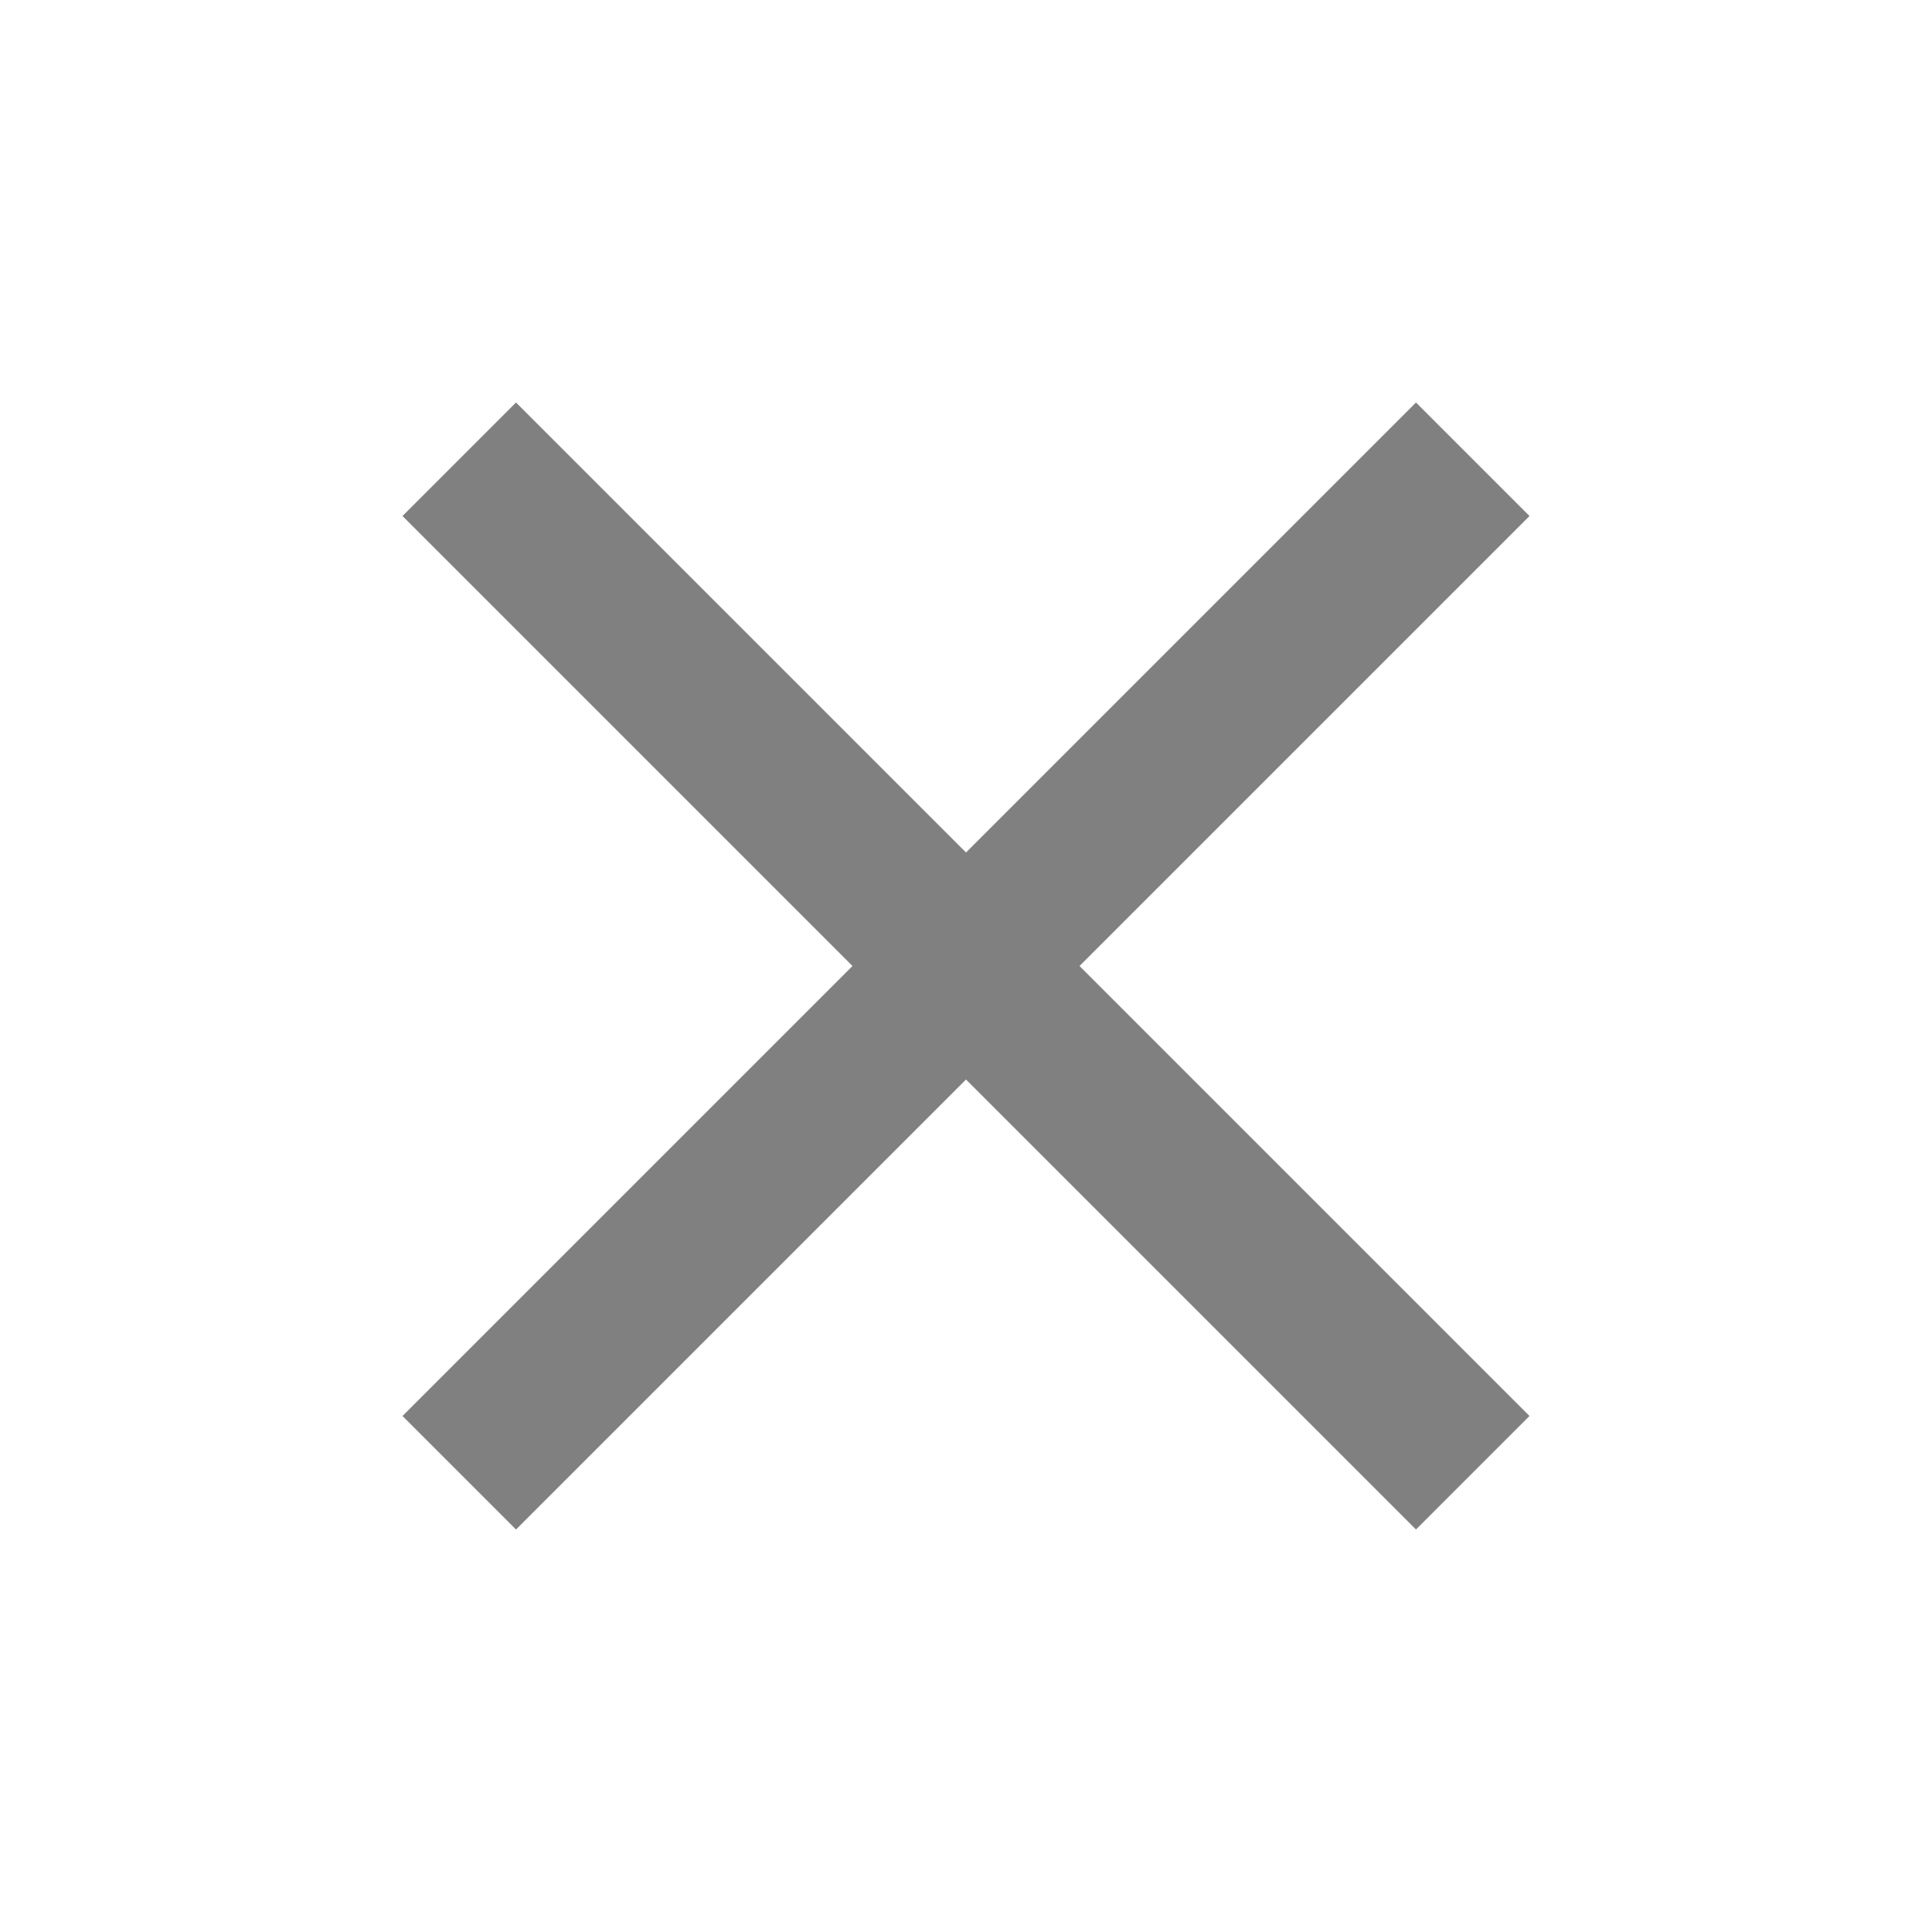
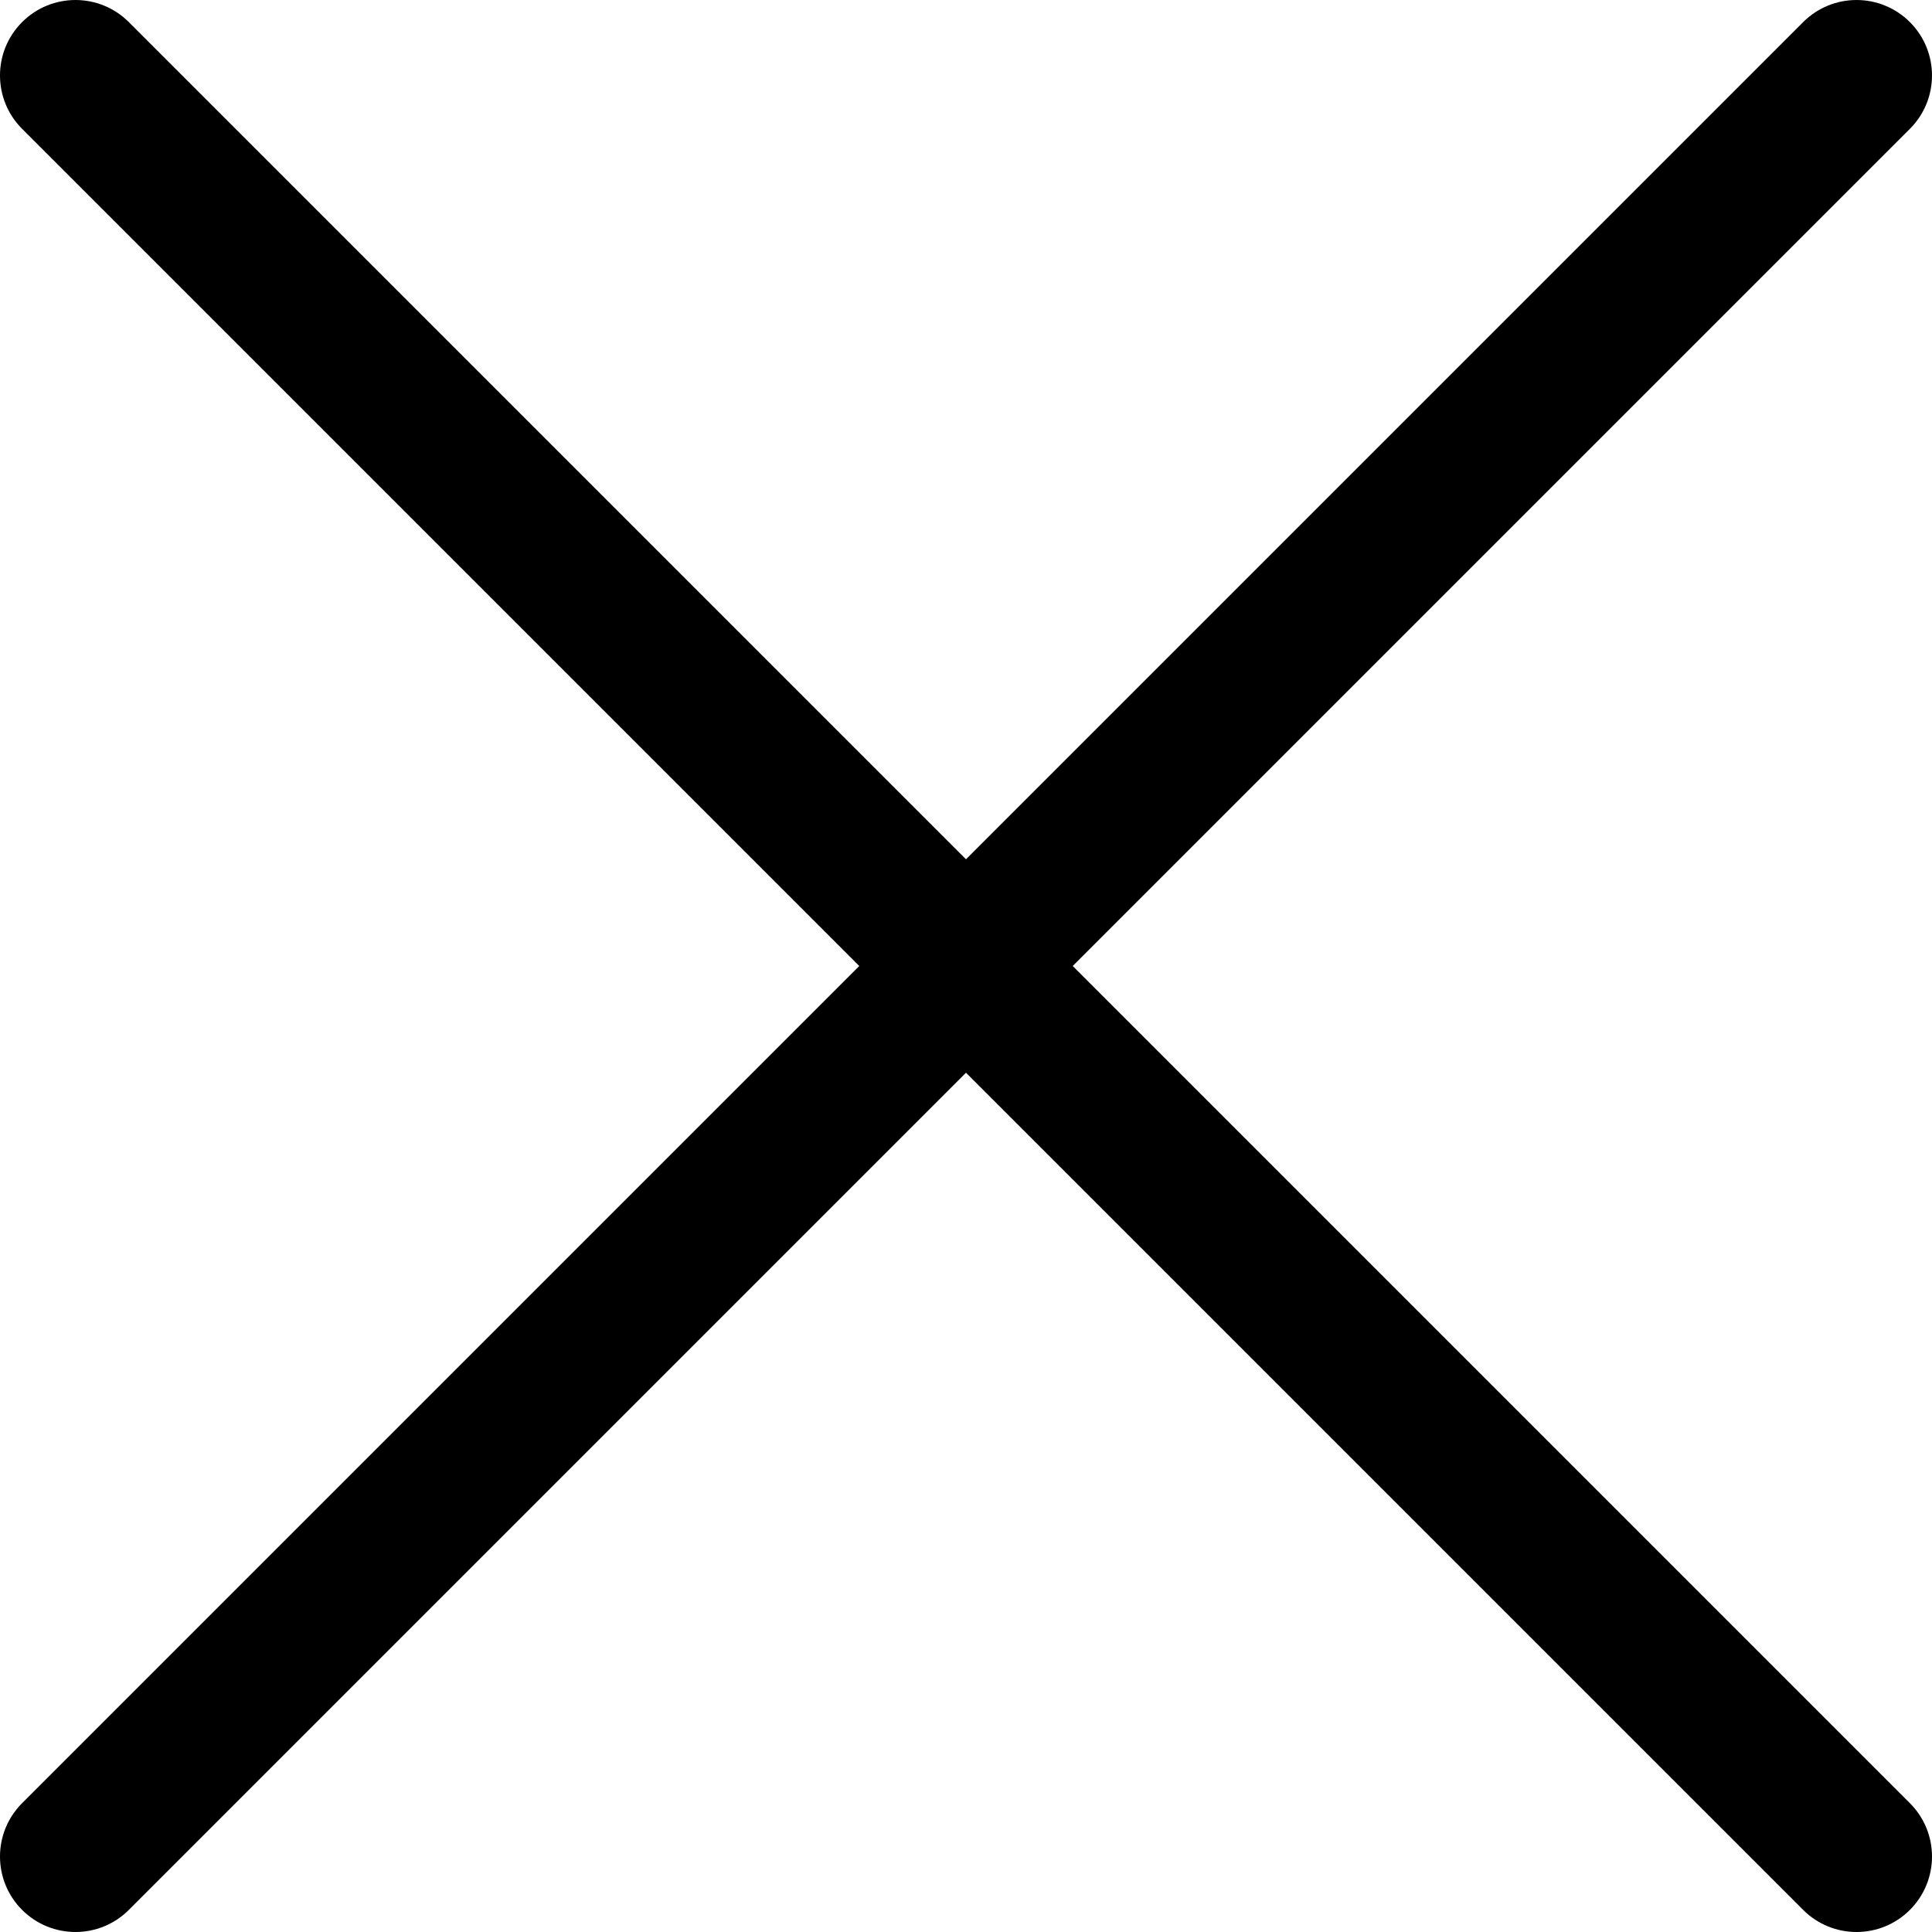
- <svg xmlns="http://www.w3.org/2000/svg" width="24" height="24" viewBox="0 0 24 24">
-   <path d="M19 6.41L17.59 5 12 10.59 6.41 5 5 6.41 10.59 12 5 17.59 6.41 19 12 13.41 17.59 19 19 17.59 13.41 12z" fill="grey" />
-   <path d="M0 0h24v24H0z" fill="none" />
+ <svg xmlns="http://www.w3.org/2000/svg" version="1.1" id="Capa_1" x="0px" y="0px" viewBox="0 0 512.001 512.001" style="enable-background:new 0 0 512.001 512.001;" xml:space="preserve">
+   <g>
+     <g>
+       <path d="M284.286,256.002L506.143,34.144c7.811-7.811,7.811-20.475,0-28.285c-7.811-7.81-20.475-7.811-28.285,0L256,227.717    L34.143,5.859c-7.811-7.811-20.475-7.811-28.285,0c-7.81,7.811-7.811,20.475,0,28.285l221.857,221.857L5.858,477.859    c-7.811,7.811-7.811,20.475,0,28.285c3.905,3.905,9.024,5.857,14.143,5.857c5.119,0,10.237-1.952,14.143-5.857L256,284.287    l221.857,221.857c3.905,3.905,9.024,5.857,14.143,5.857s10.237-1.952,14.143-5.857c7.811-7.811,7.811-20.475,0-28.285    L284.286,256.002z" />
+     </g>
+   </g>
+   <g>
+ </g>
+   <g>
+ </g>
+   <g>
+ </g>
+   <g>
+ </g>
+   <g>
+ </g>
+   <g>
+ </g>
+   <g>
+ </g>
+   <g>
+ </g>
+   <g>
+ </g>
+   <g>
+ </g>
+   <g>
+ </g>
+   <g>
+ </g>
+   <g>
+ </g>
+   <g>
+ </g>
+   <g>
+ </g>
</svg>
